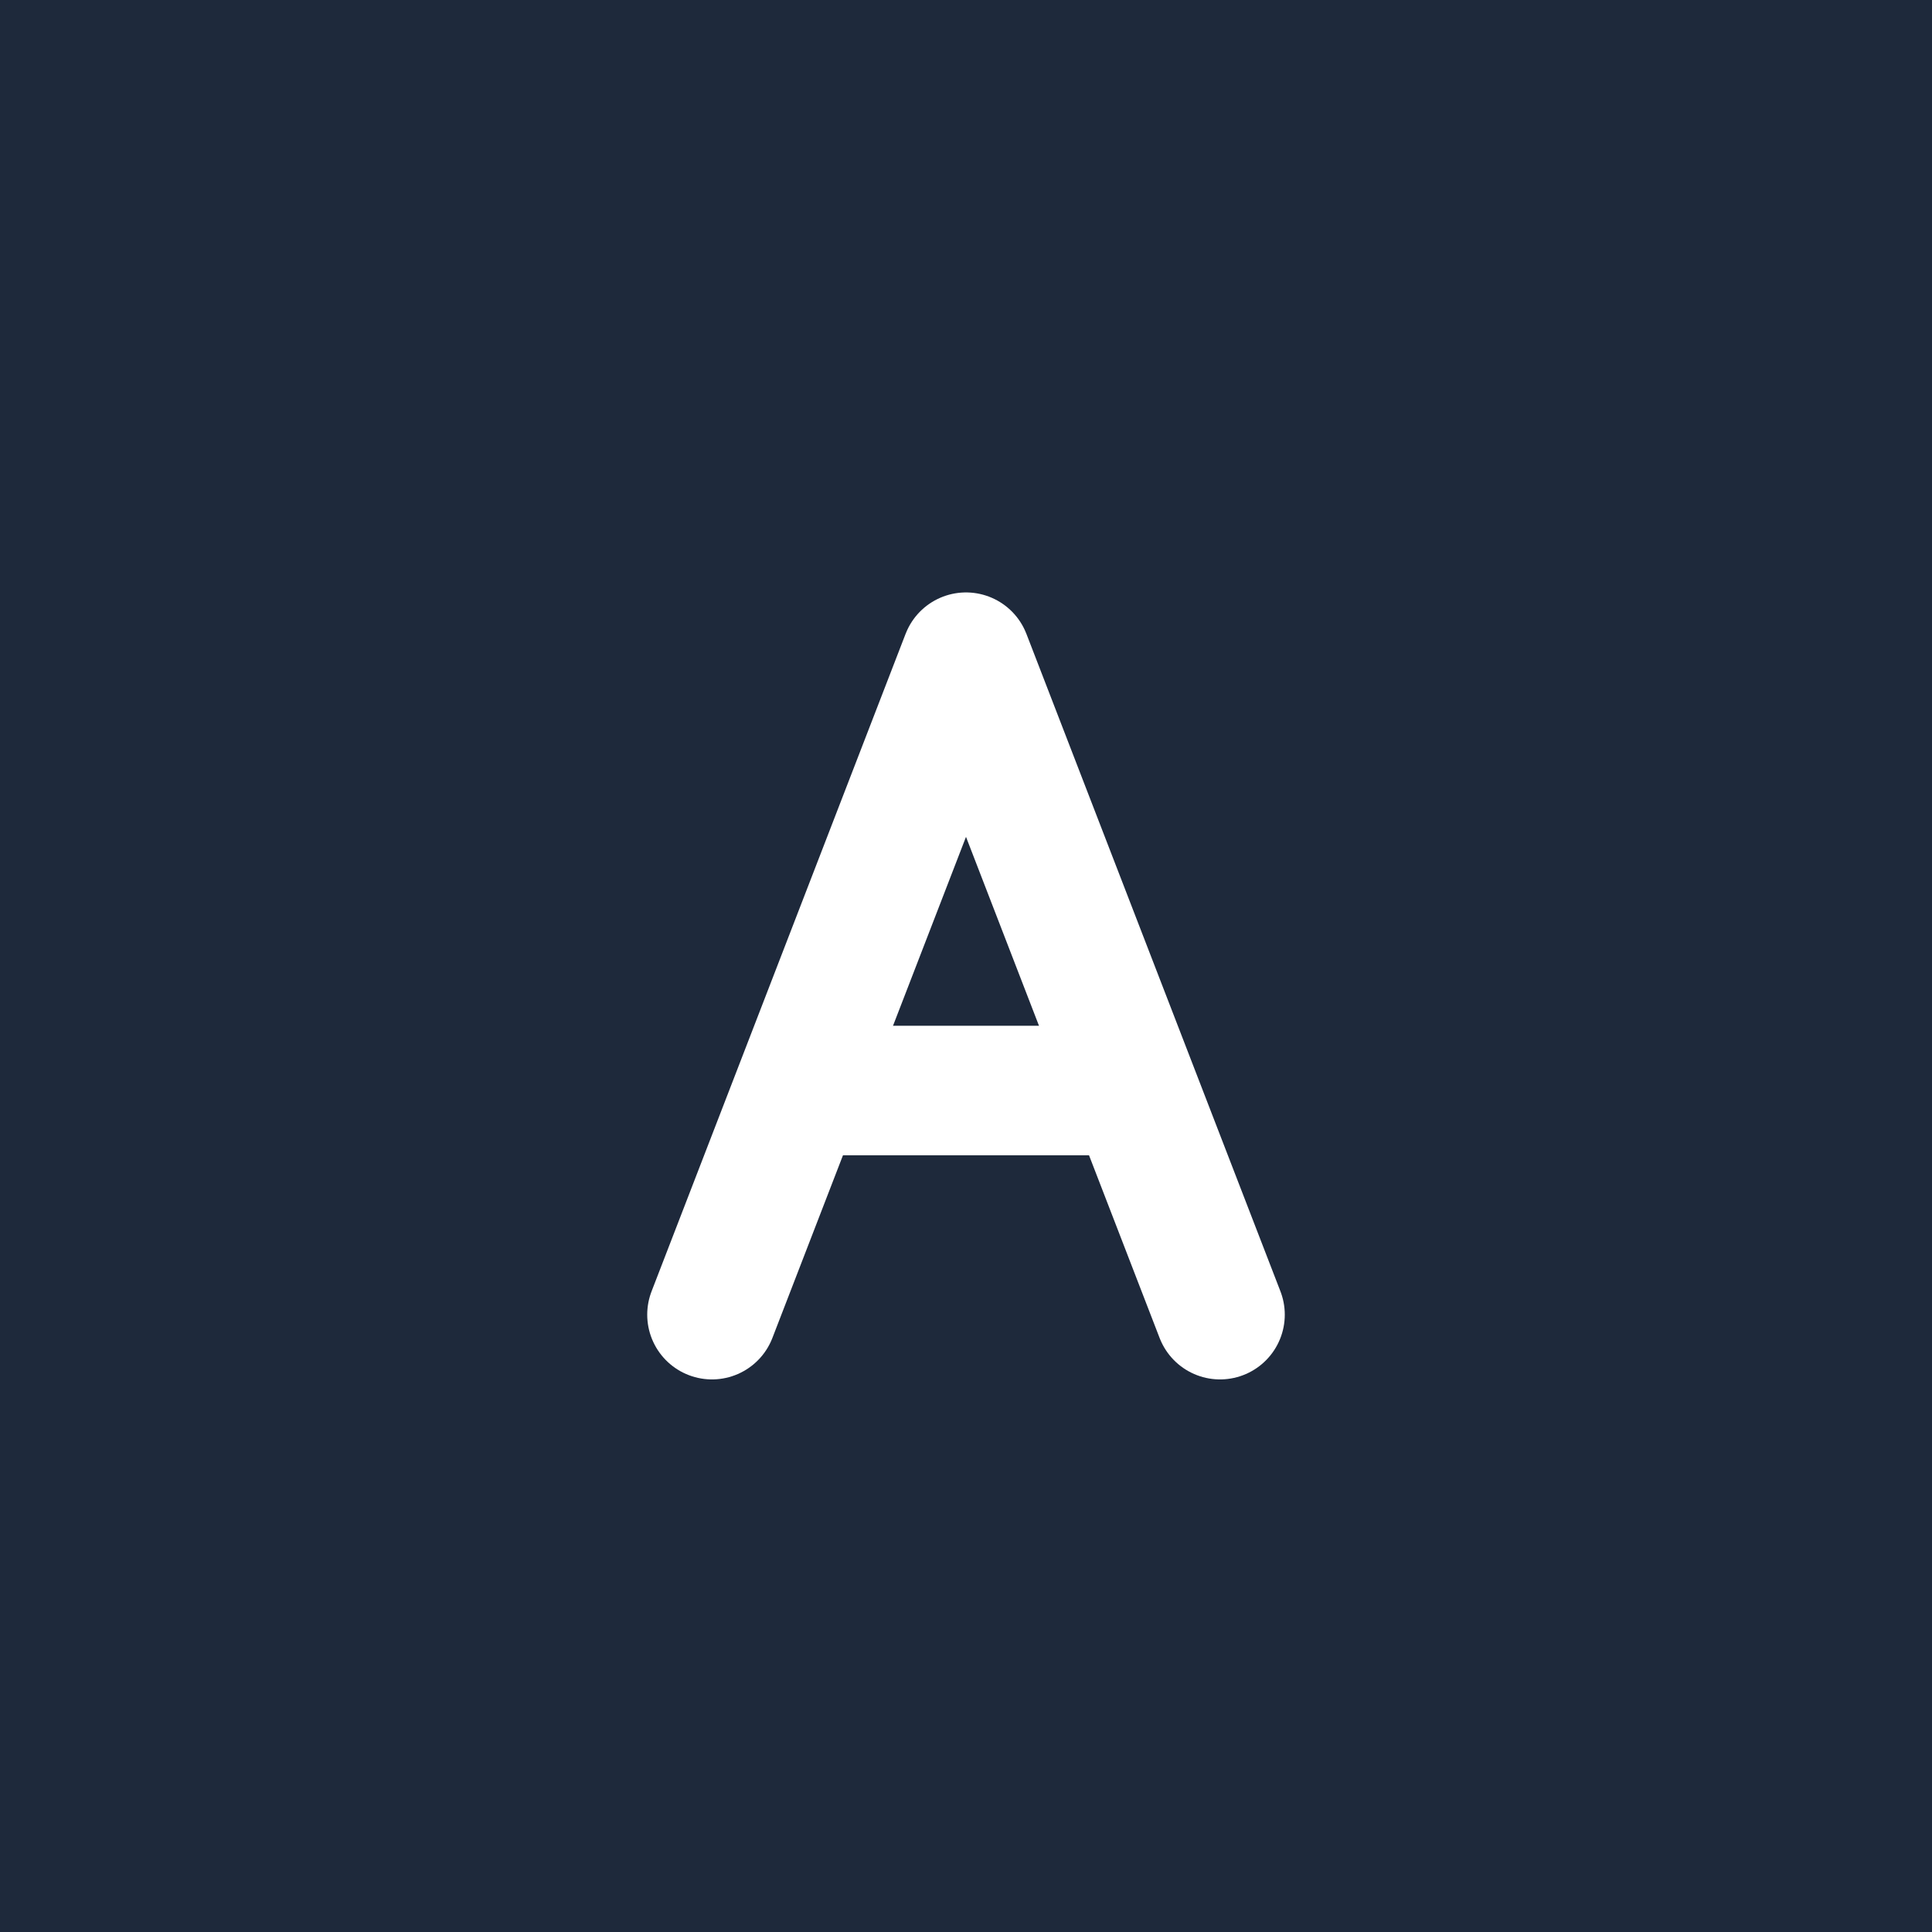
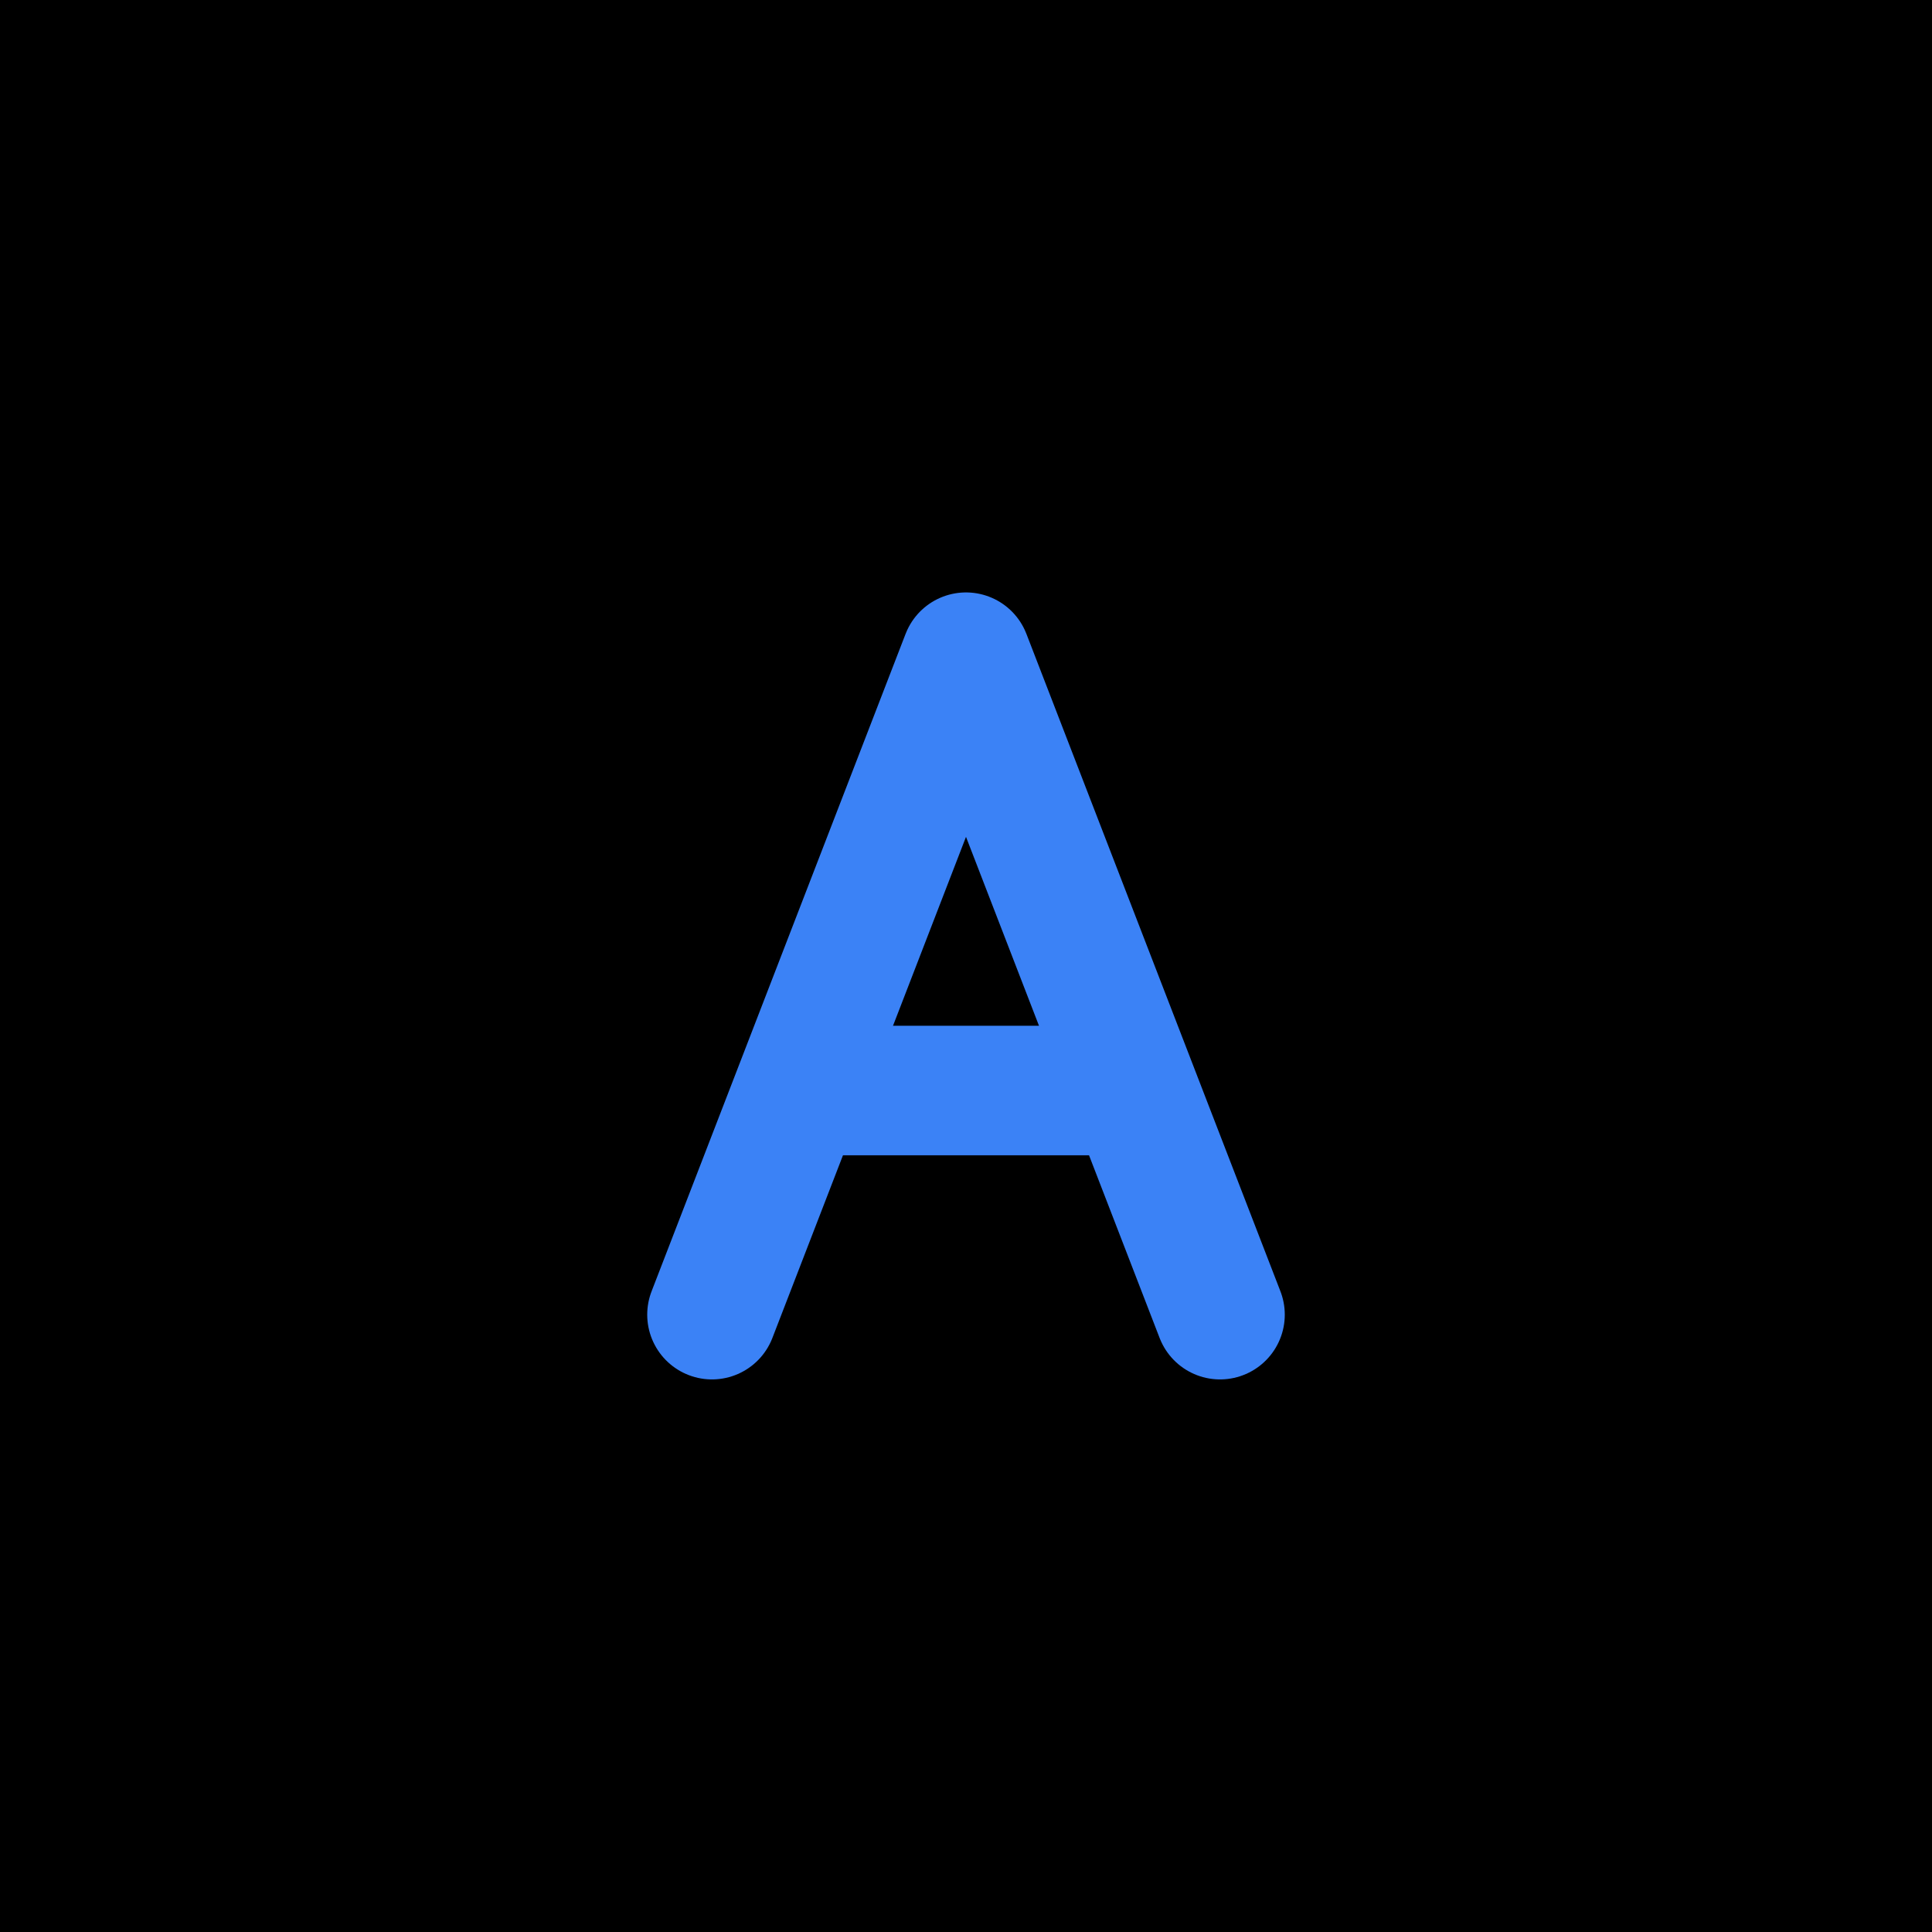
<svg xmlns="http://www.w3.org/2000/svg" width="512" height="512" viewBox="0 0 512 512">
-   <rect width="512" height="512" fill="#1e293b" />
-   <g transform="translate(256 256) scale(0.66) translate(-256 -256)" fill="none" stroke="#ffffff" stroke-width="52" stroke-linecap="round" stroke-linejoin="round">
+   <rect width="512" height="512" fill="#000000" />
+   <g transform="translate(256 256) scale(0.66) translate(-256 -256)" fill="none" stroke="#3b82f6" stroke-width="52" stroke-linecap="round" stroke-linejoin="round">
    <path d="M154 396 L256 132 L358 396" />
    <path d="M195 306 H317" />
  </g>
</svg>
